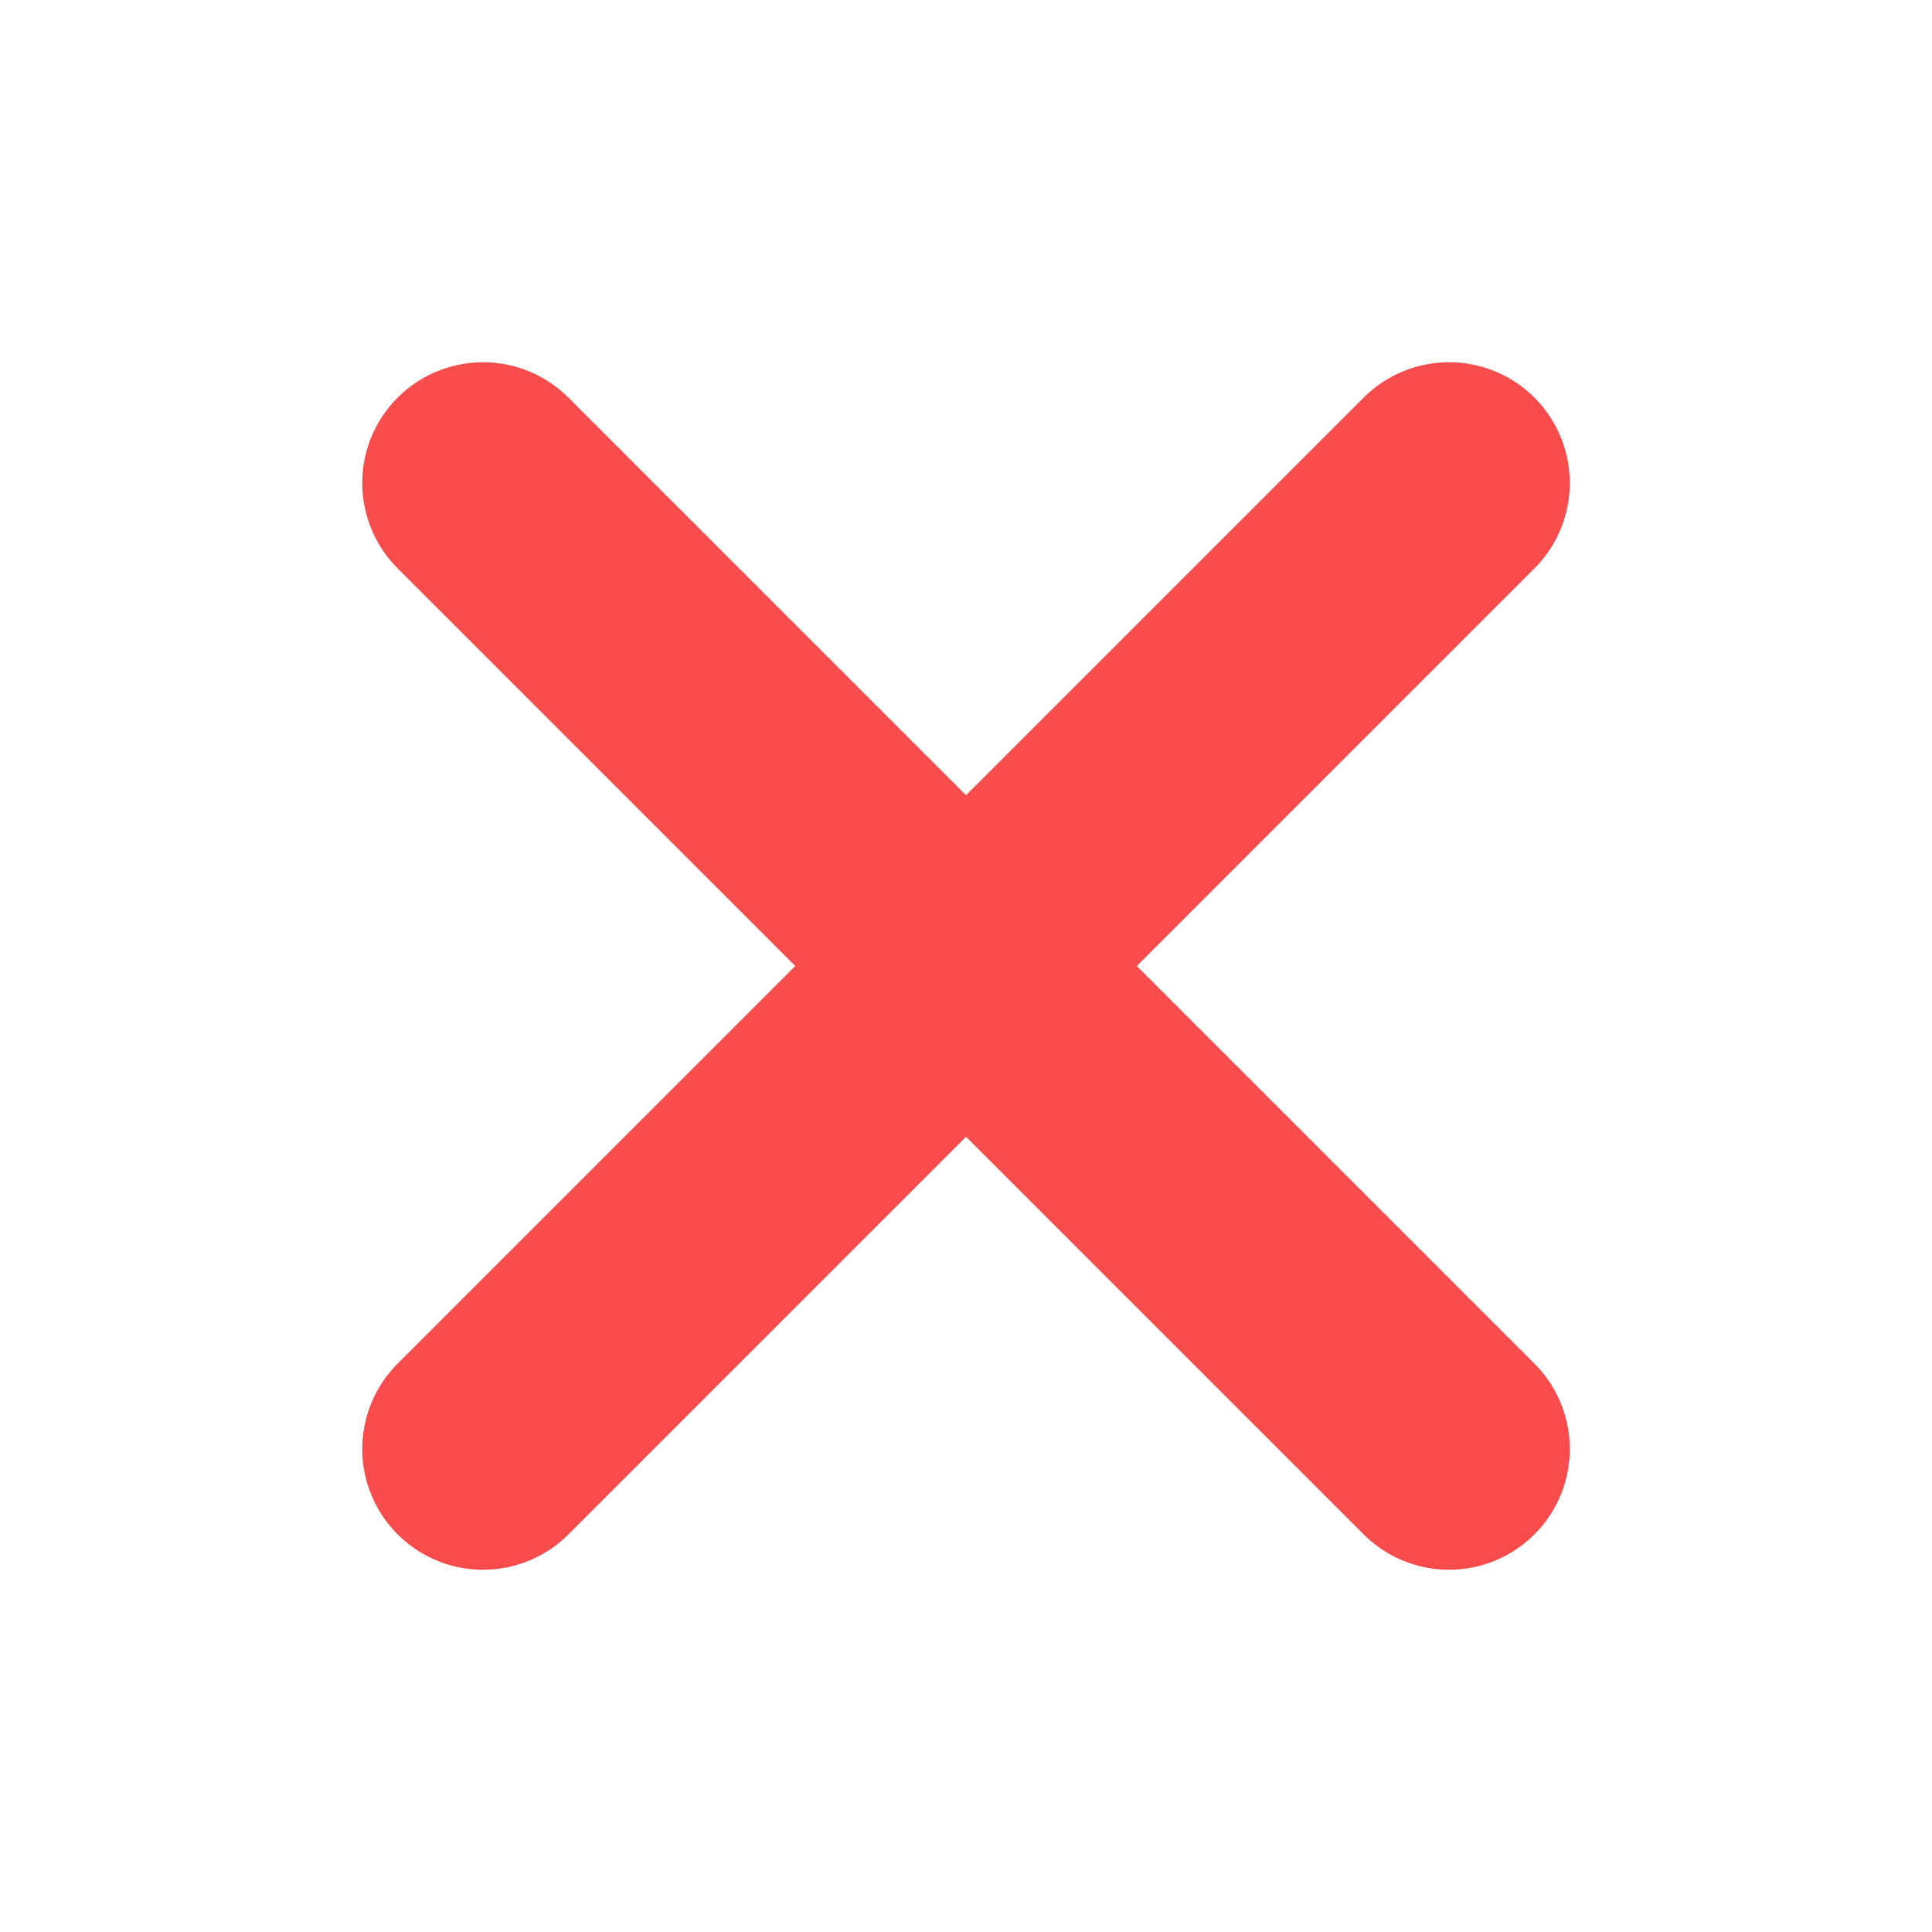
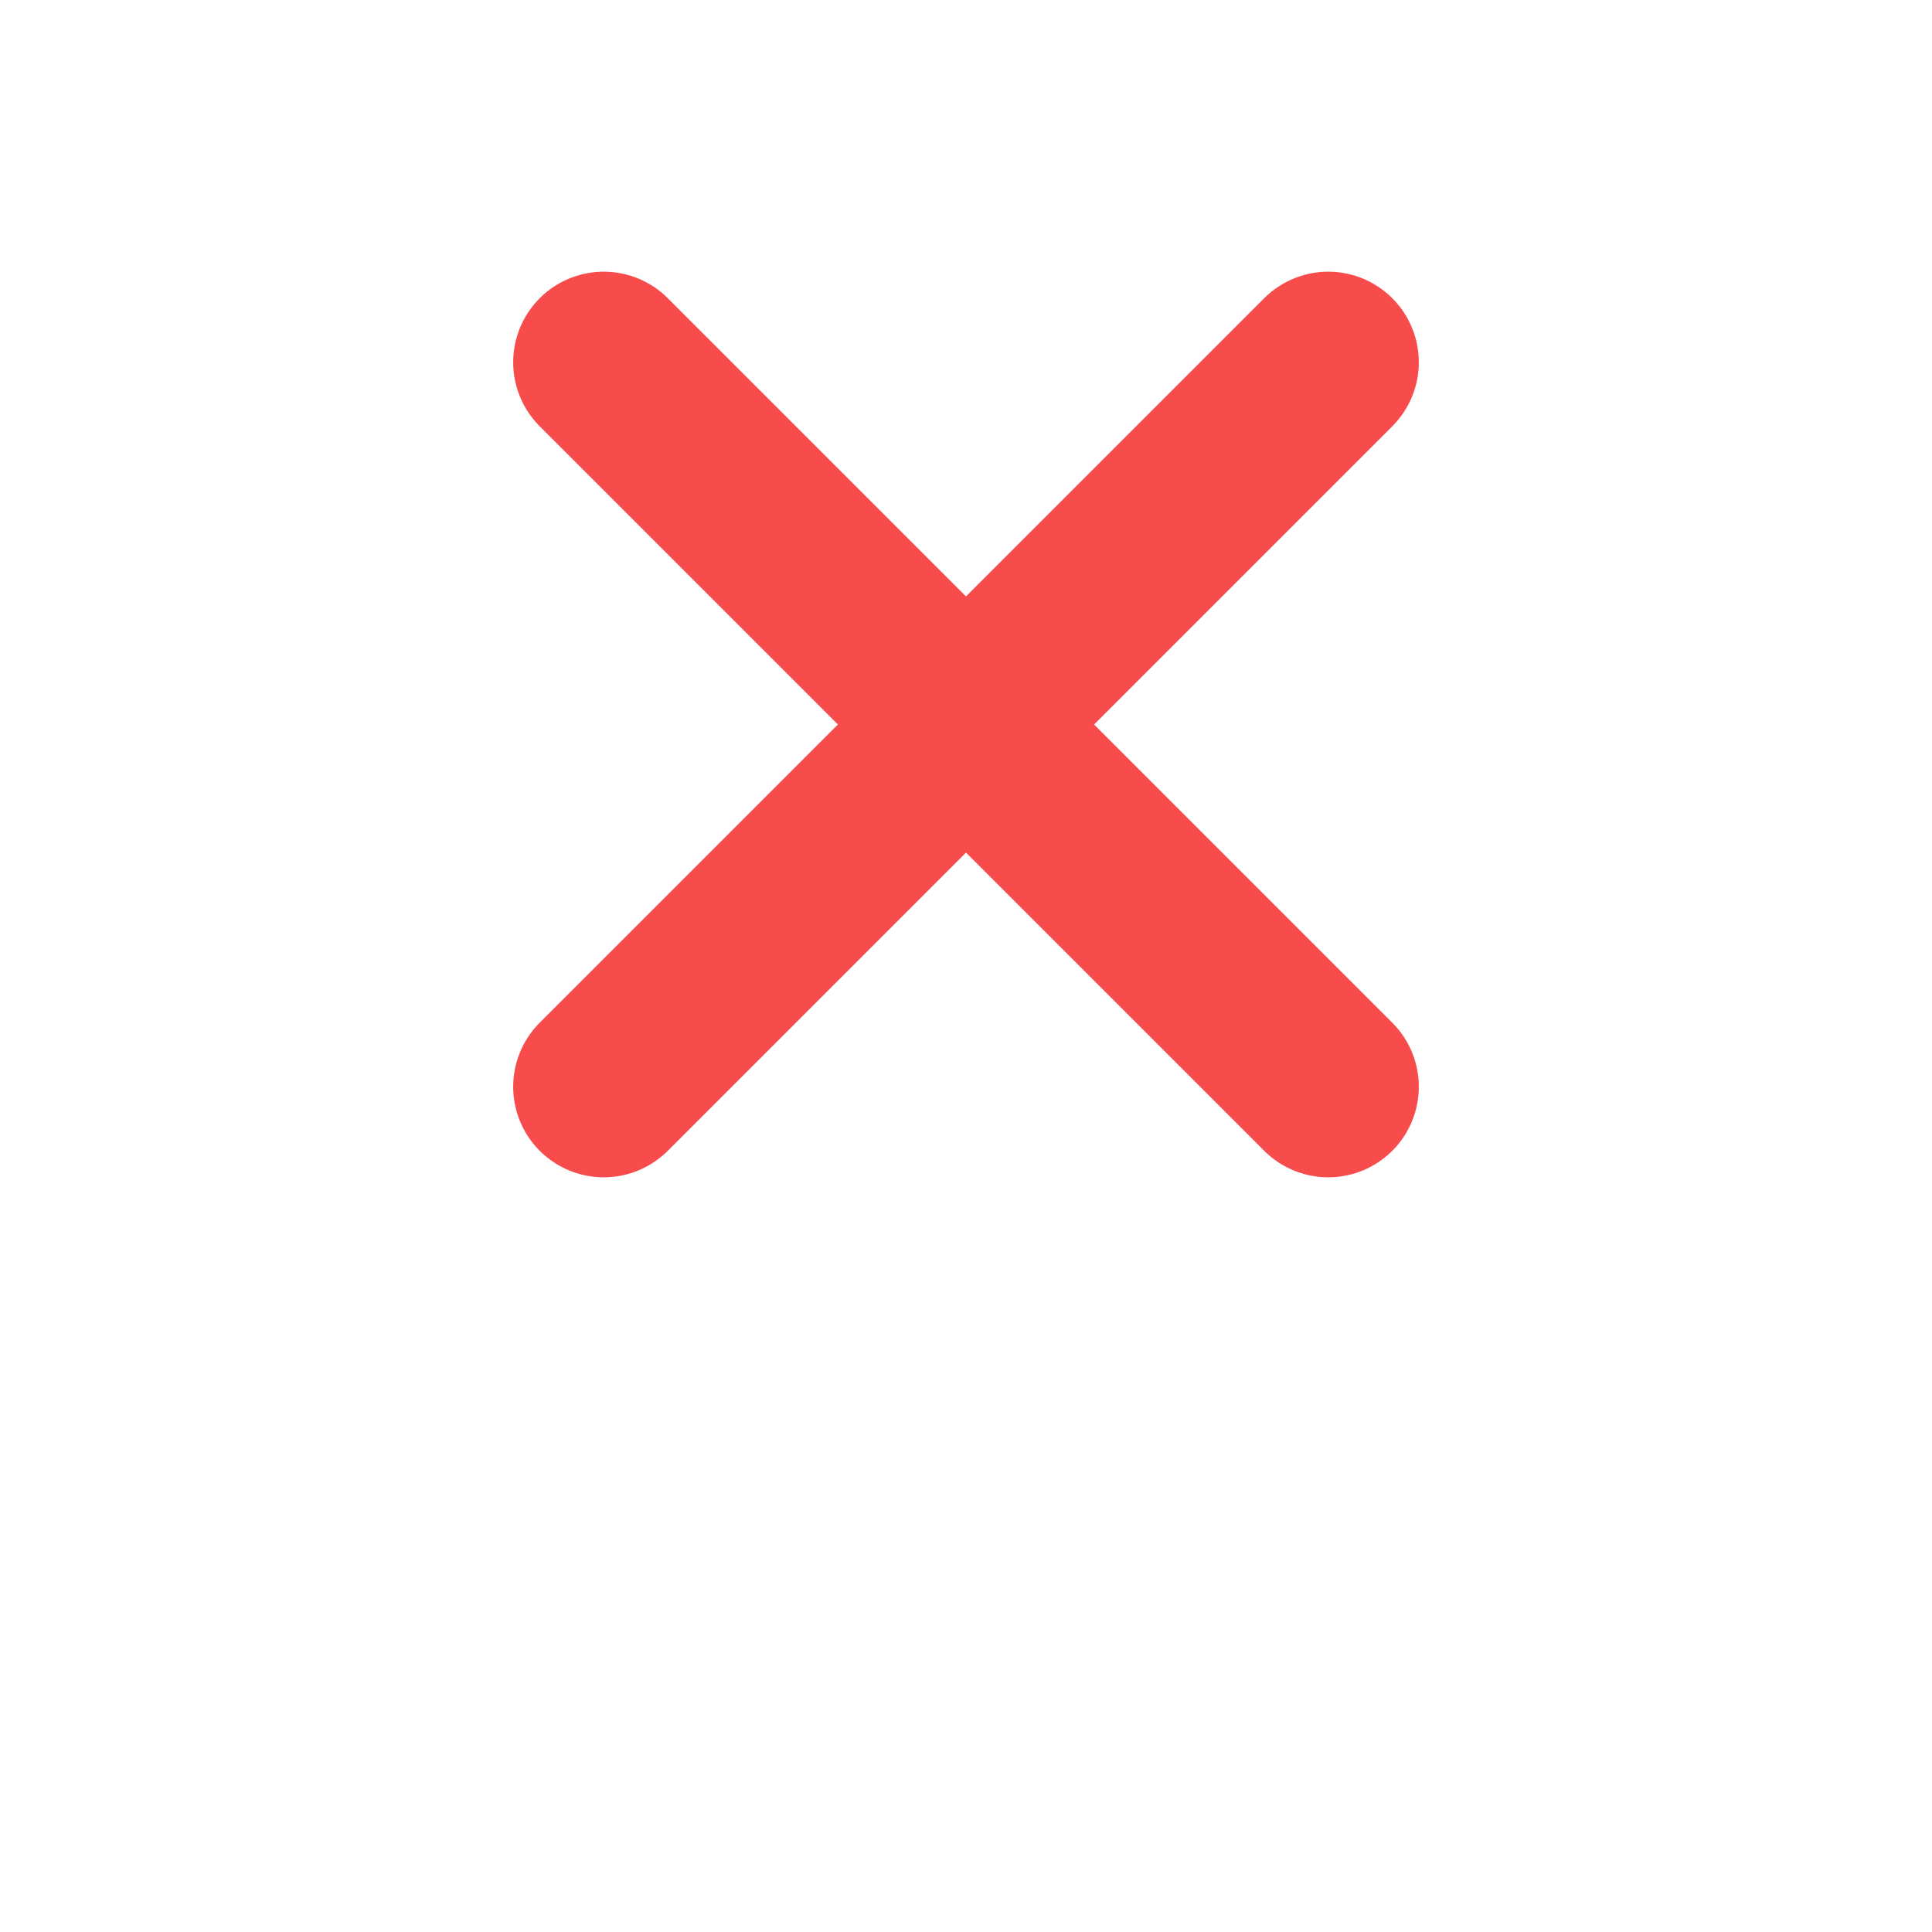
- <svg xmlns="http://www.w3.org/2000/svg" width="20" height="20" viewBox="0 0 24 24" fill="none" stroke="#F84C4C" stroke-width="3" stroke-linecap="round" stroke-linejoin="round" class="feather feather-x">
+ <svg xmlns="http://www.w3.org/2000/svg" width="16" height="16" viewBox="0 0 24 32" fill="none" stroke="#F84C4C" stroke-width="3" stroke-linecap="round" stroke-linejoin="round" class="feather feather-x">
  <line x1="18" y1="6" x2="6" y2="18" />
  <line x1="6" y1="6" x2="18" y2="18" />
</svg>
